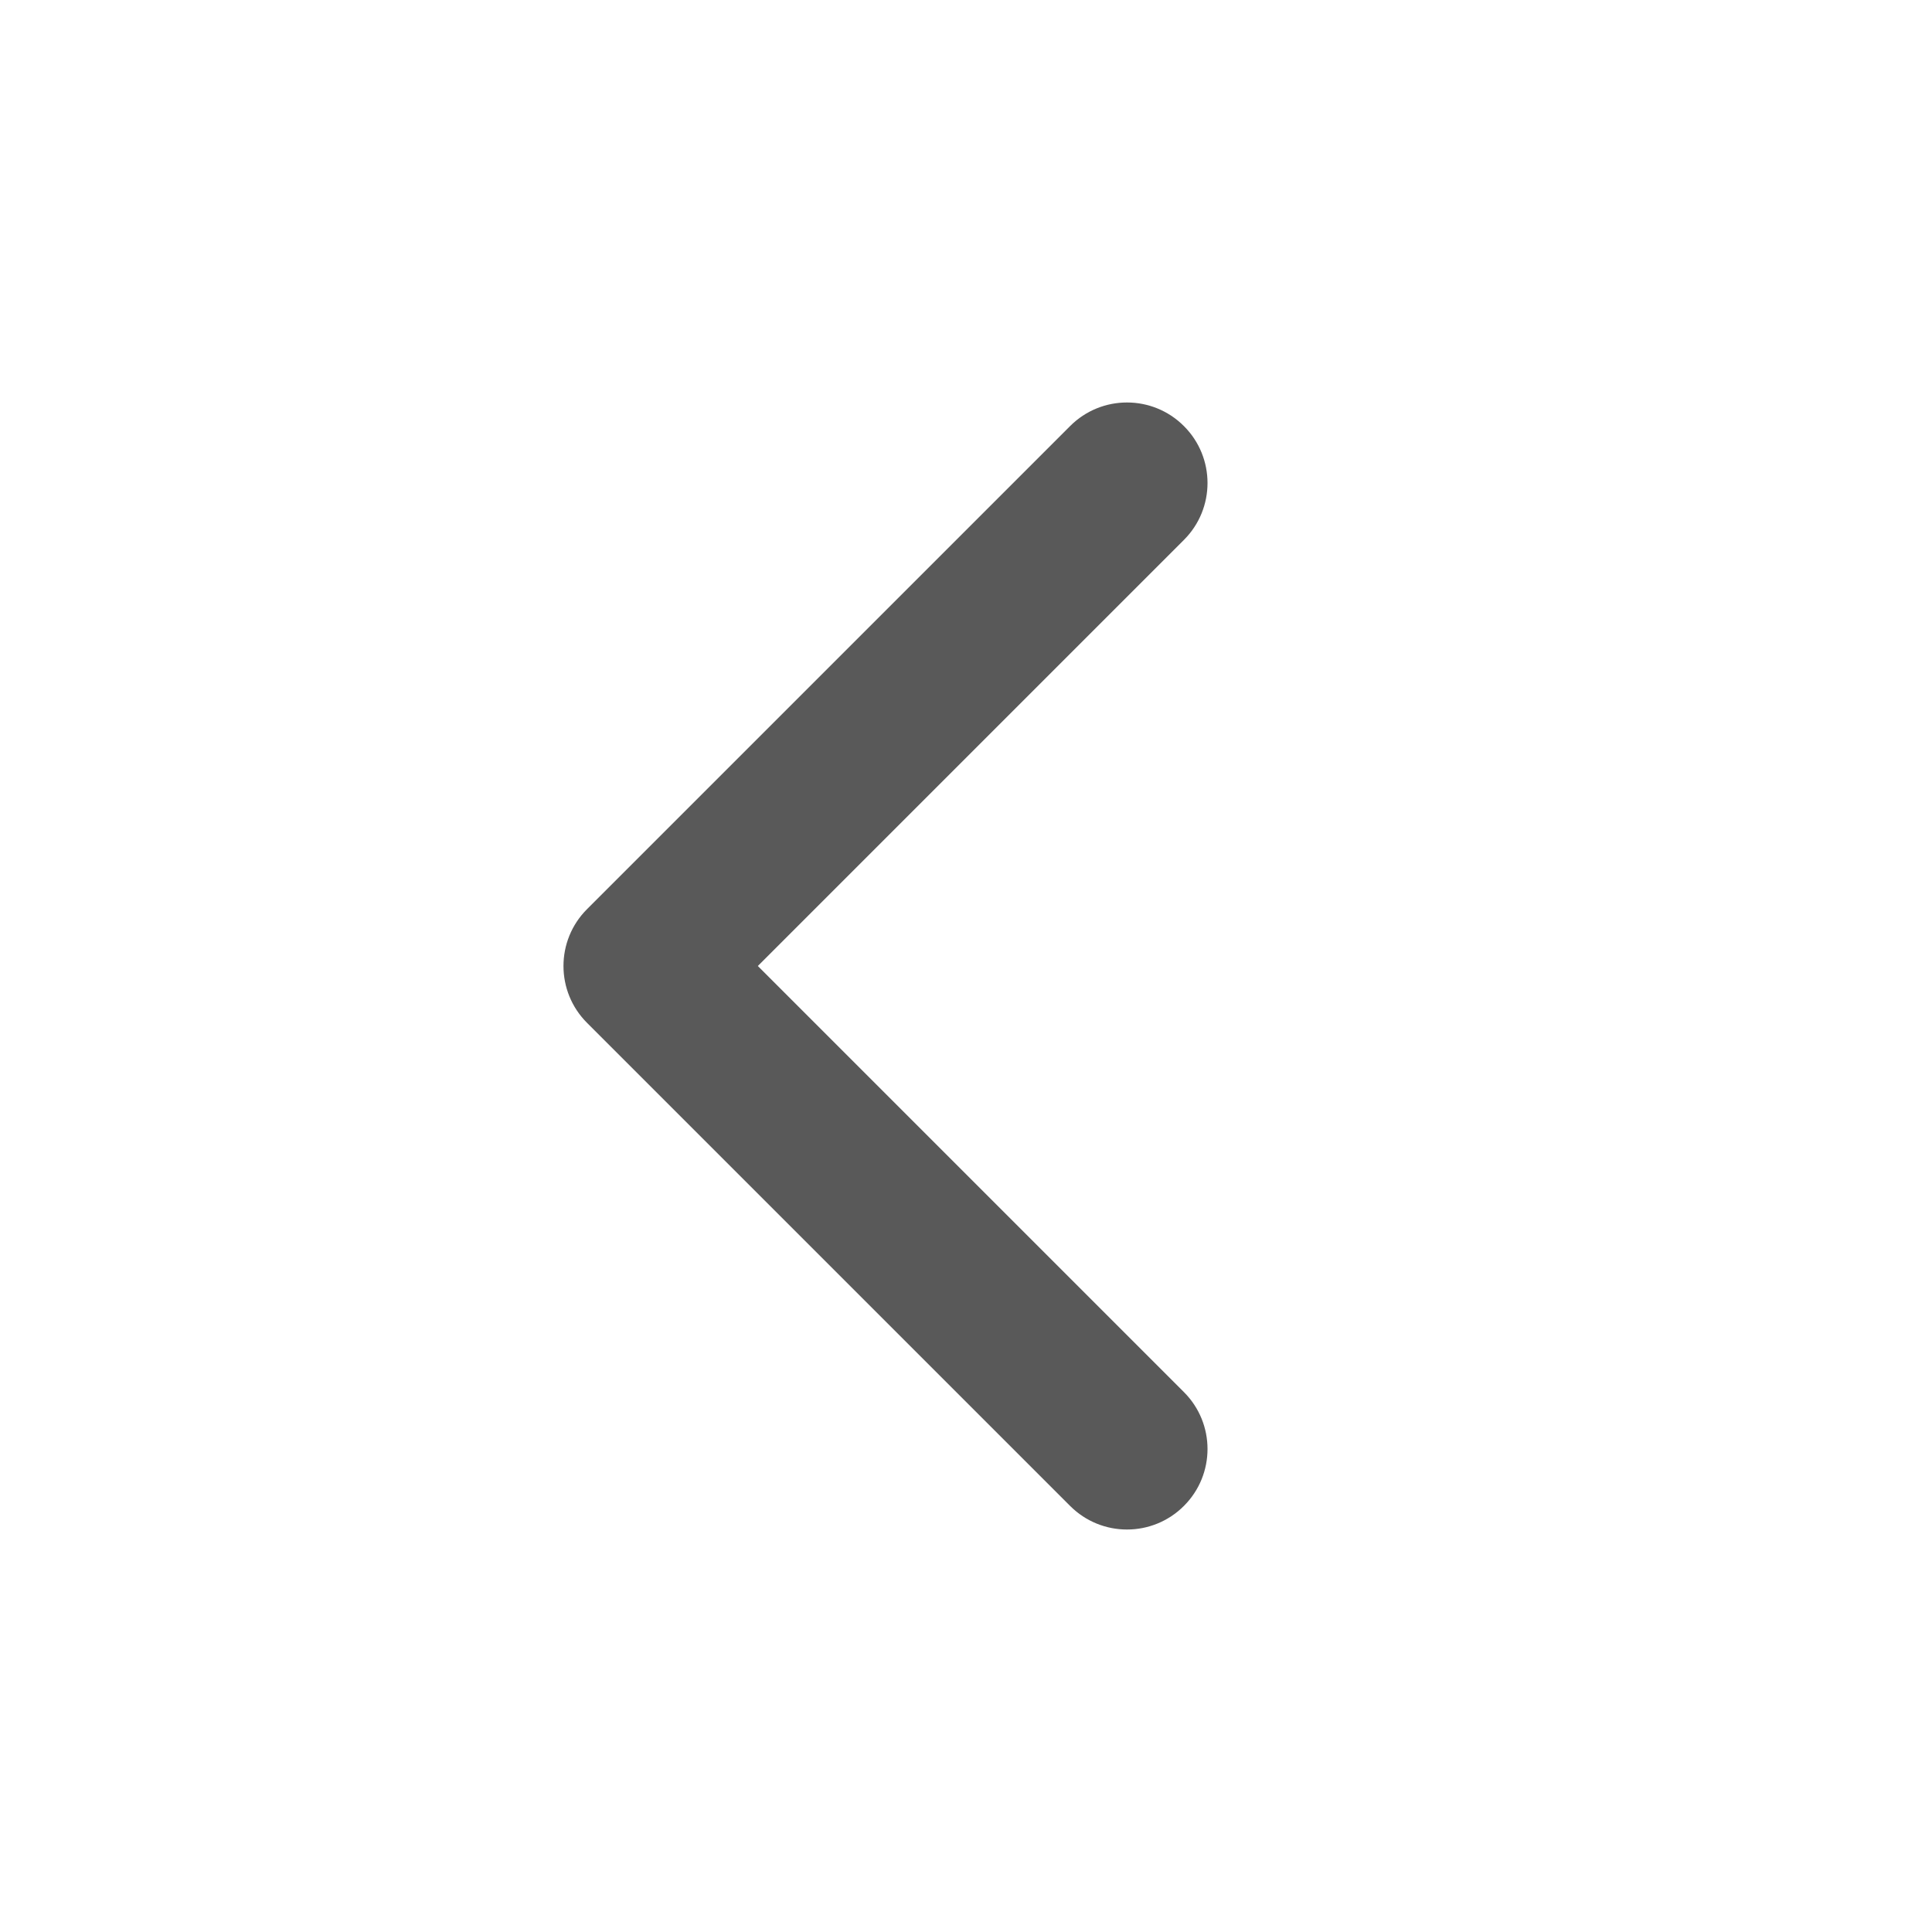
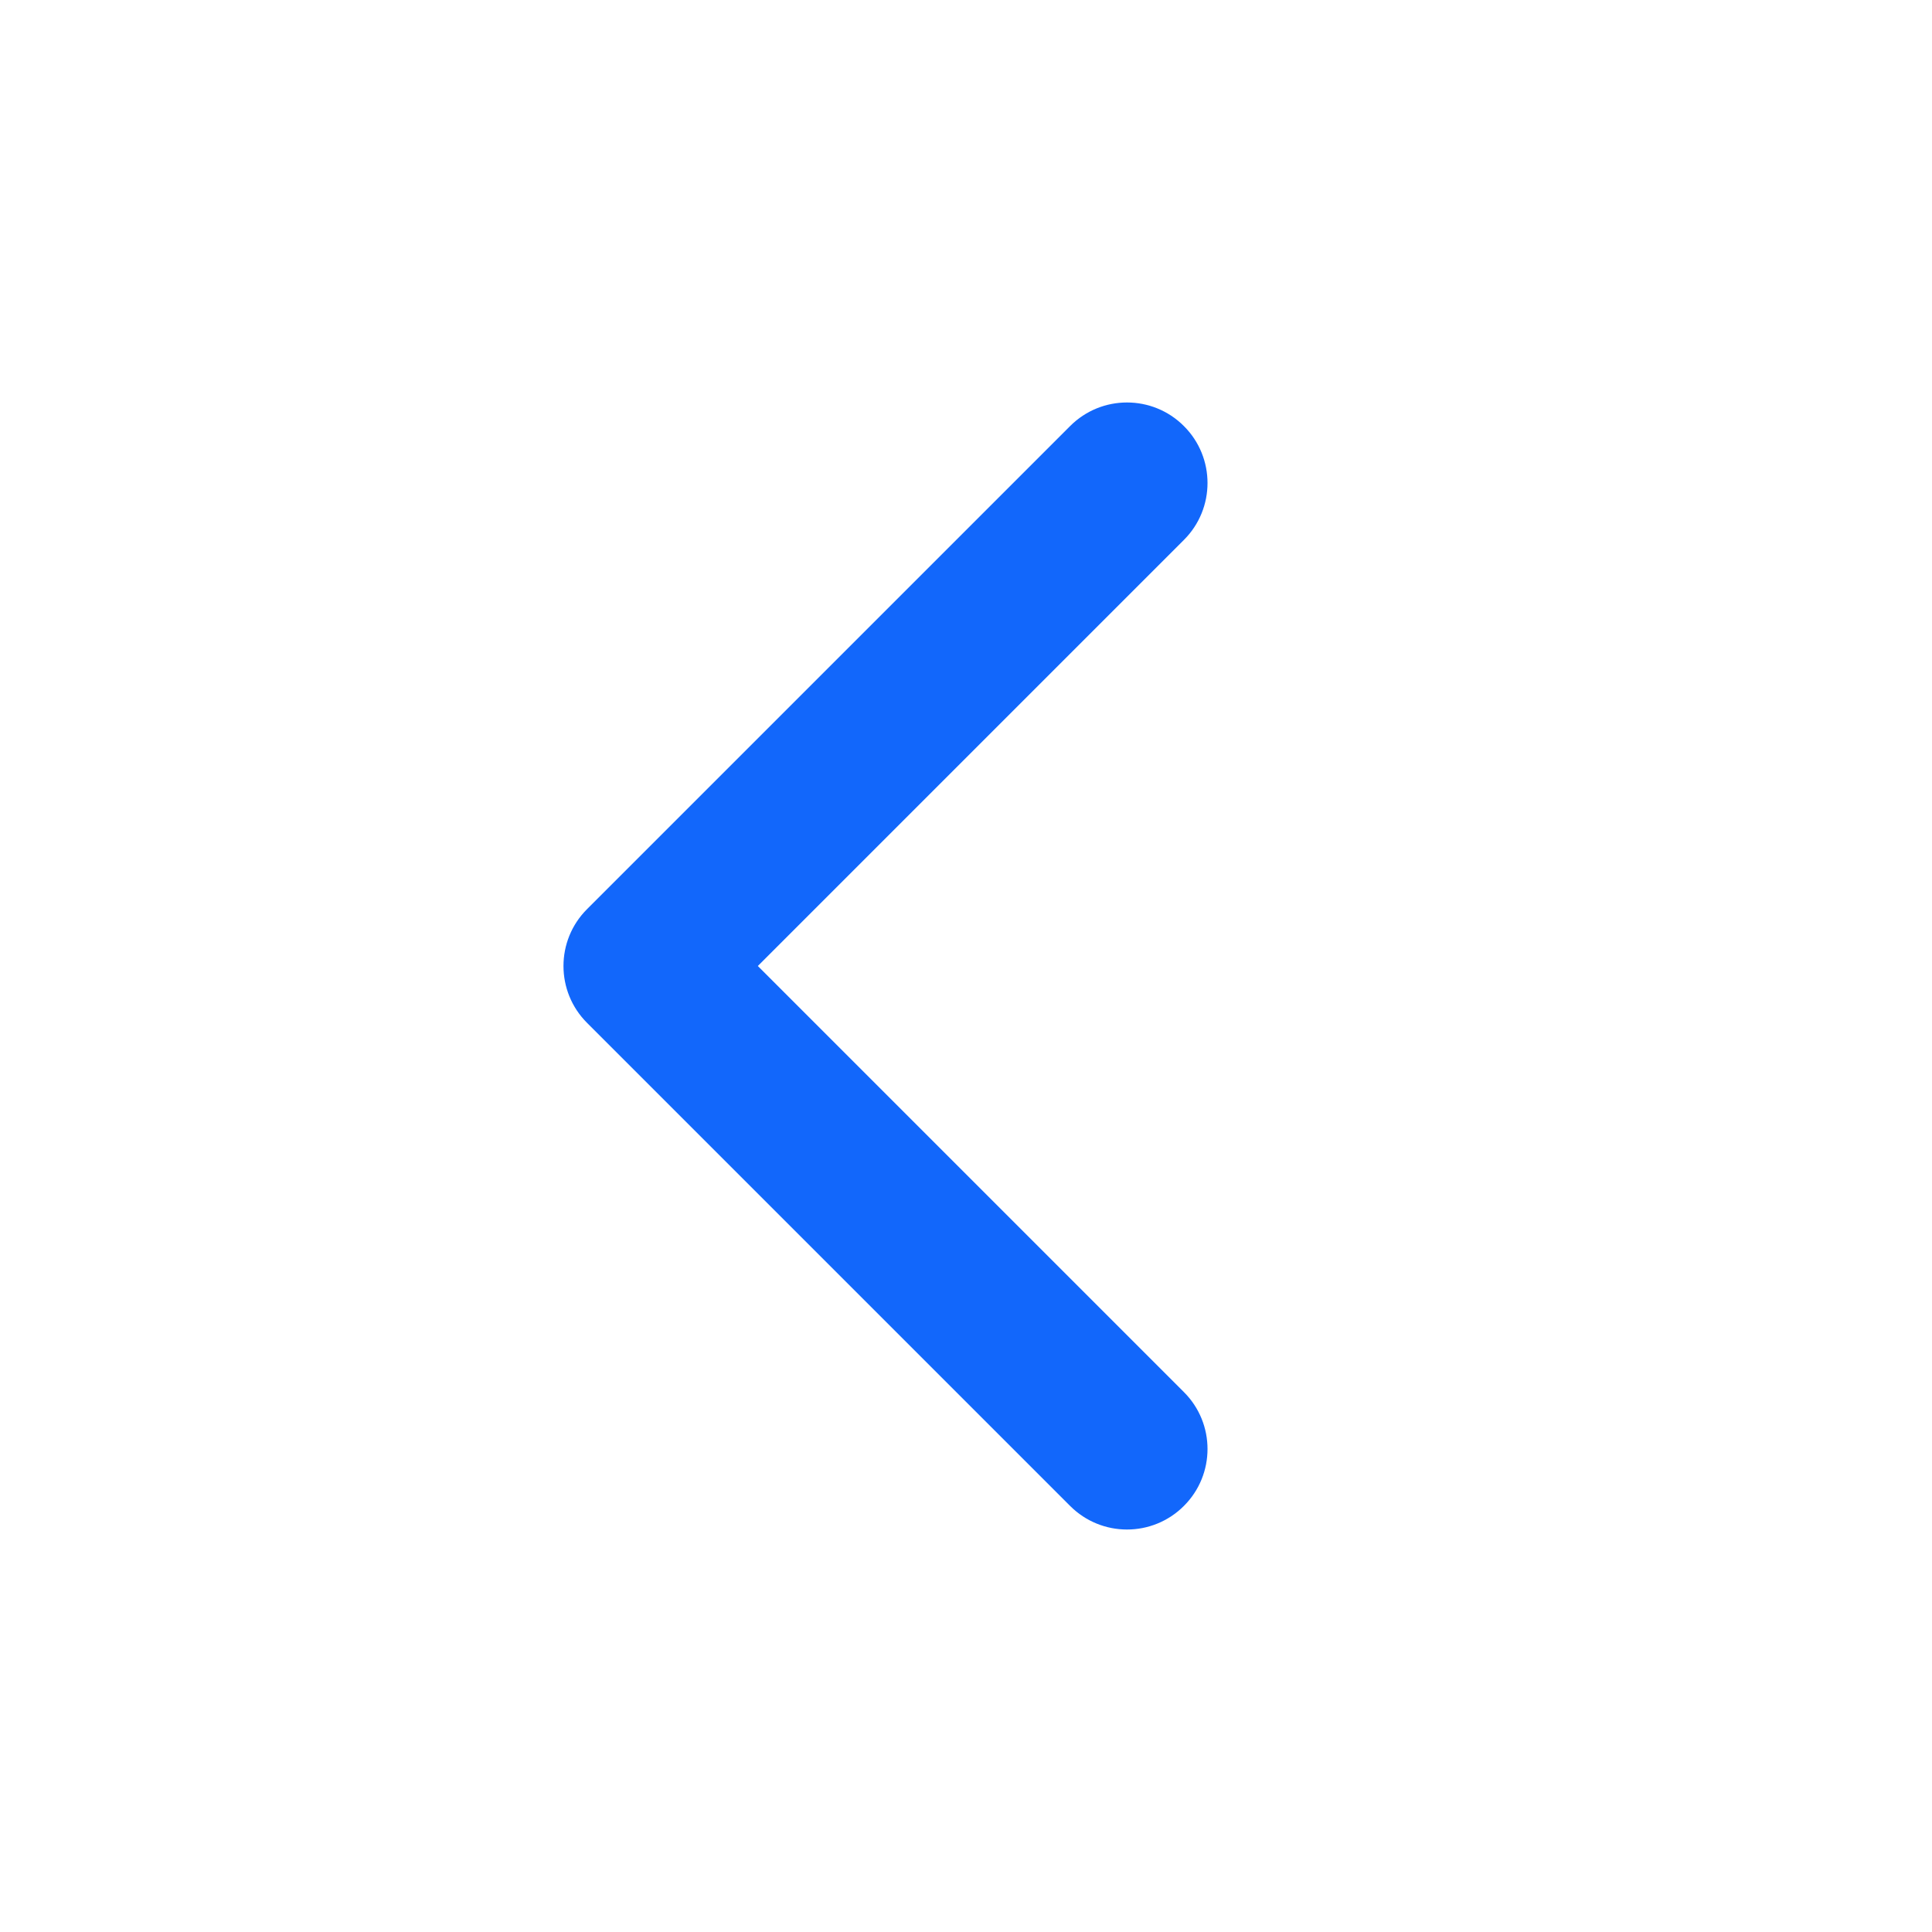
<svg xmlns="http://www.w3.org/2000/svg" width="24" height="24" viewBox="0 0 24 24" fill="none">
-   <path d="M14.707 5.293C15.098 5.683 15.098 6.317 14.707 6.707L9.414 12L14.707 17.293C15.098 17.683 15.098 18.317 14.707 18.707C14.317 19.098 13.683 19.098 13.293 18.707L7.293 12.707C6.902 12.317 6.902 11.683 7.293 11.293L13.293 5.293C13.683 4.902 14.317 4.902 14.707 5.293Z" fill="#595959" />
+   <path d="M14.707 5.293C15.098 5.683 15.098 6.317 14.707 6.707L9.414 12L14.707 17.293C15.098 17.683 15.098 18.317 14.707 18.707C14.317 19.098 13.683 19.098 13.293 18.707L7.293 12.707C6.902 12.317 6.902 11.683 7.293 11.293L13.293 5.293C13.683 4.902 14.317 4.902 14.707 5.293Z" fill="#1267FB" />
</svg>
